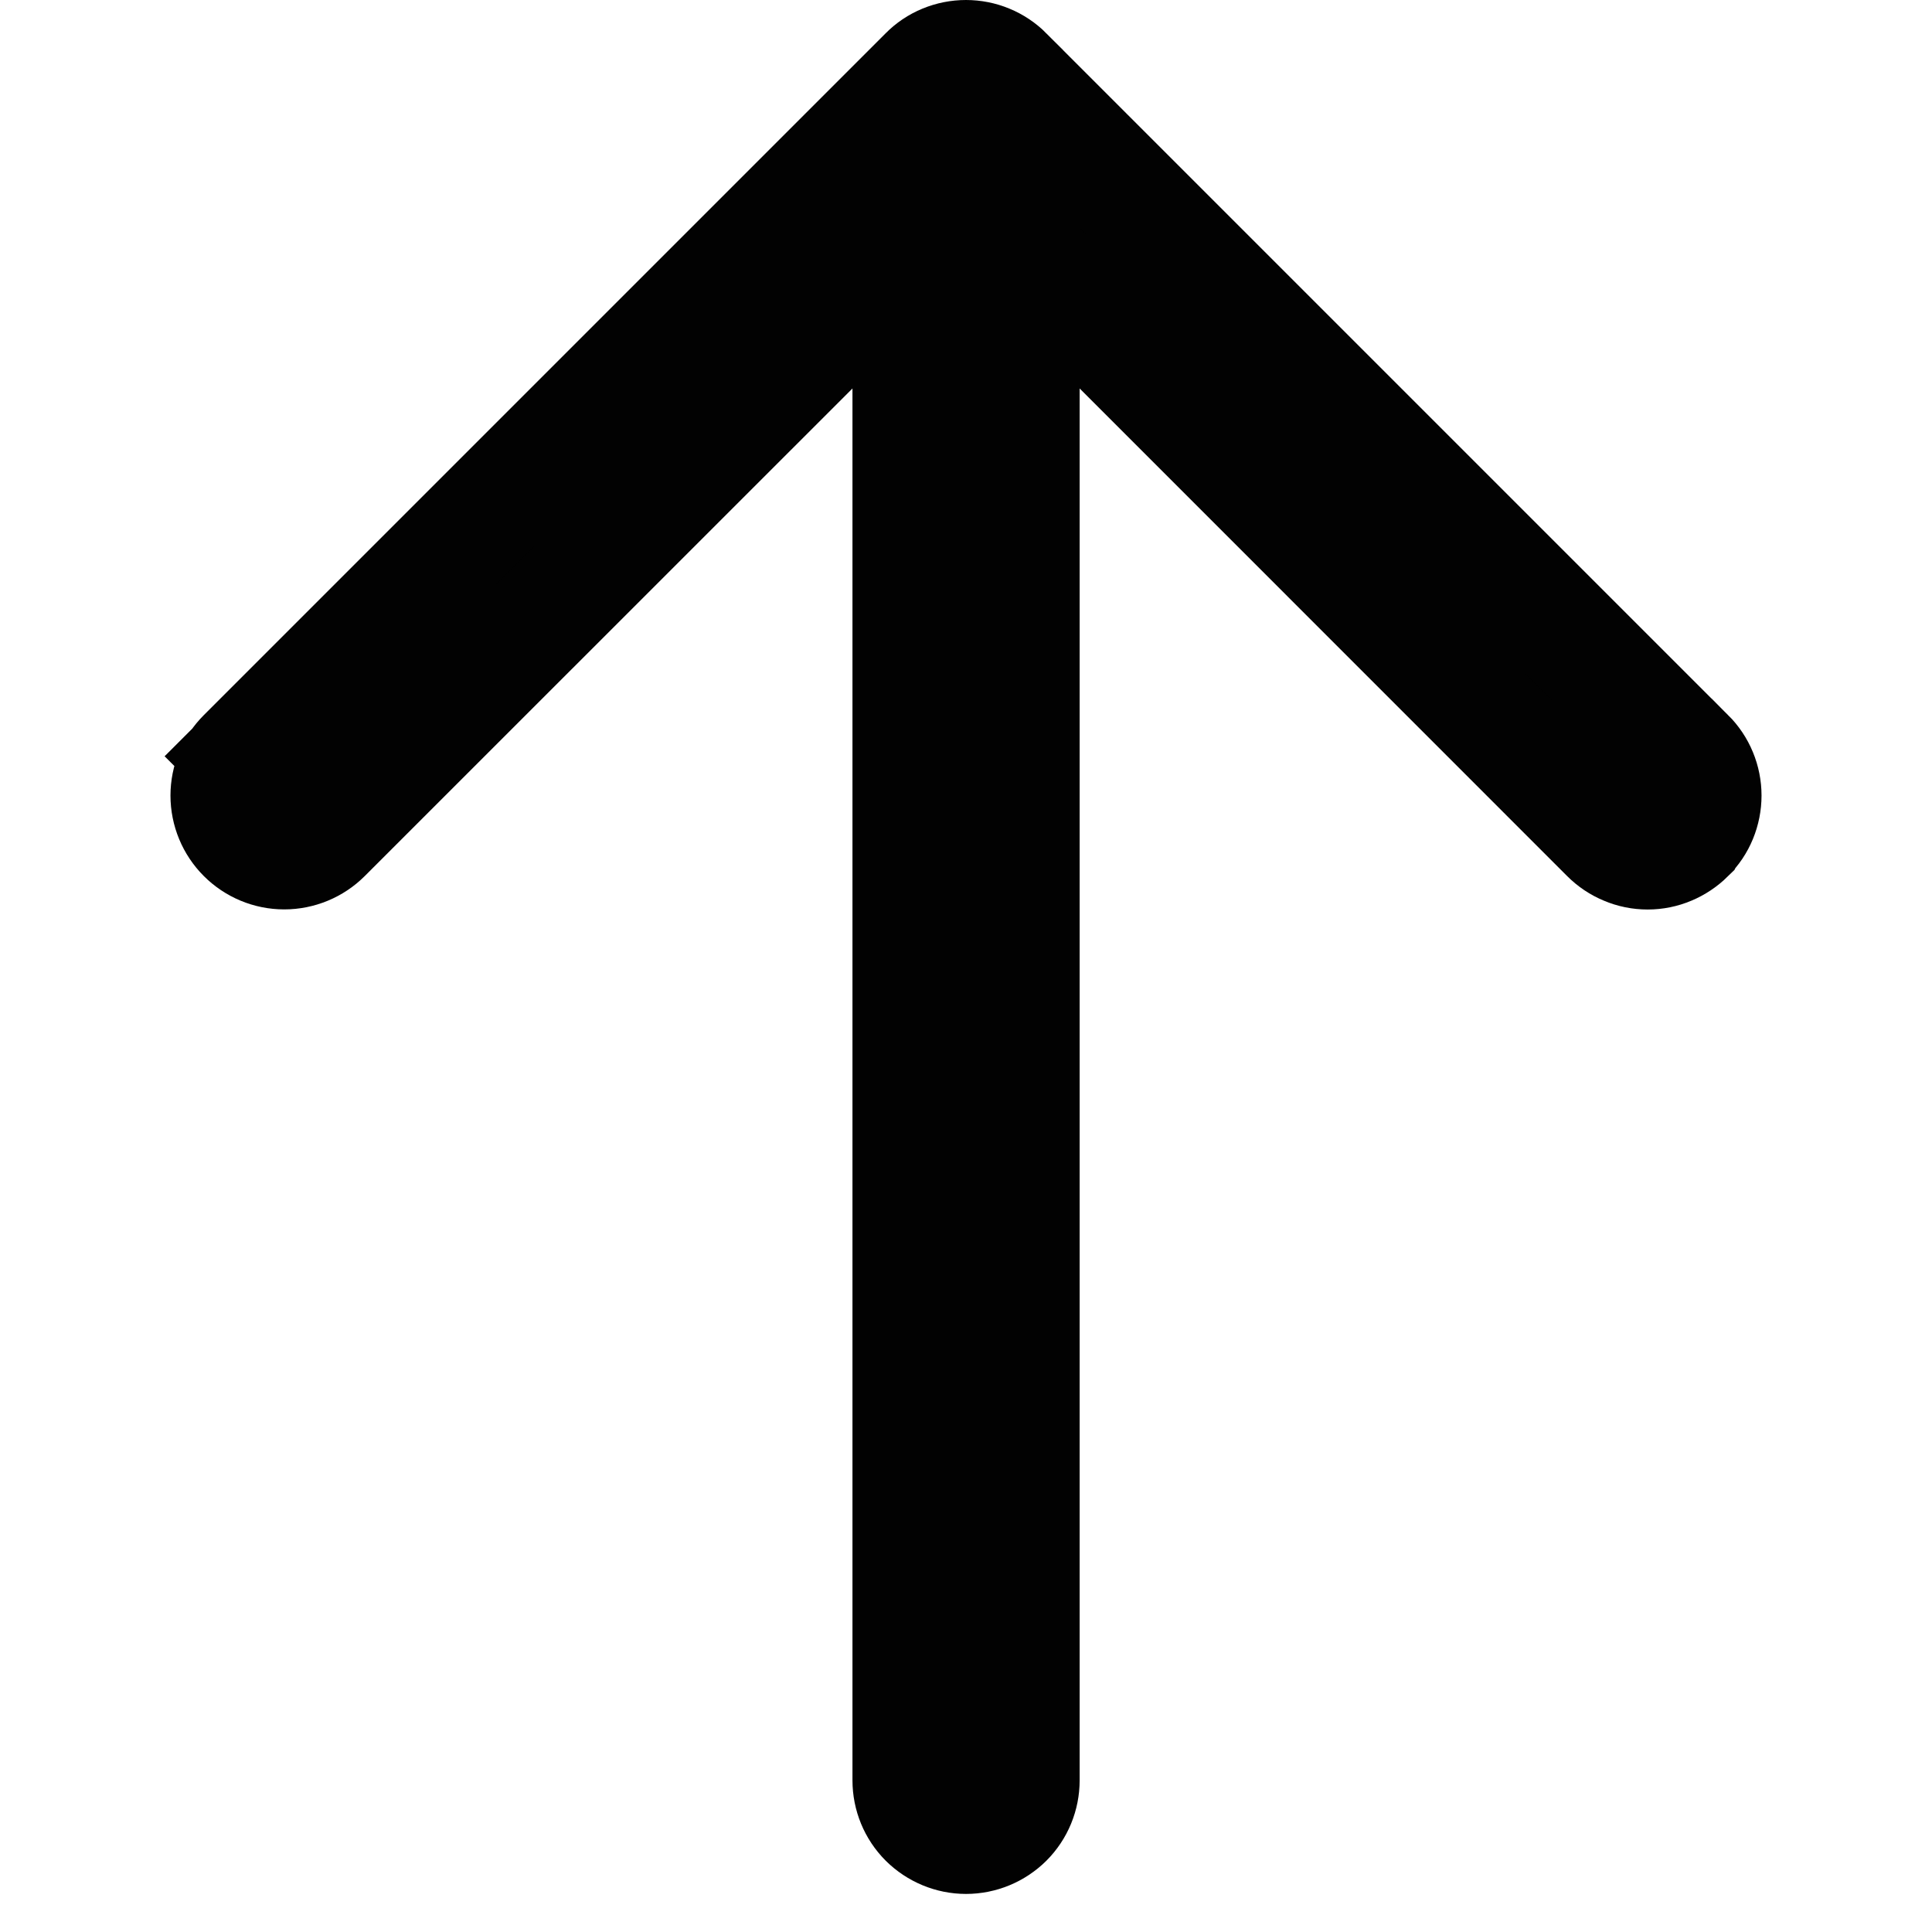
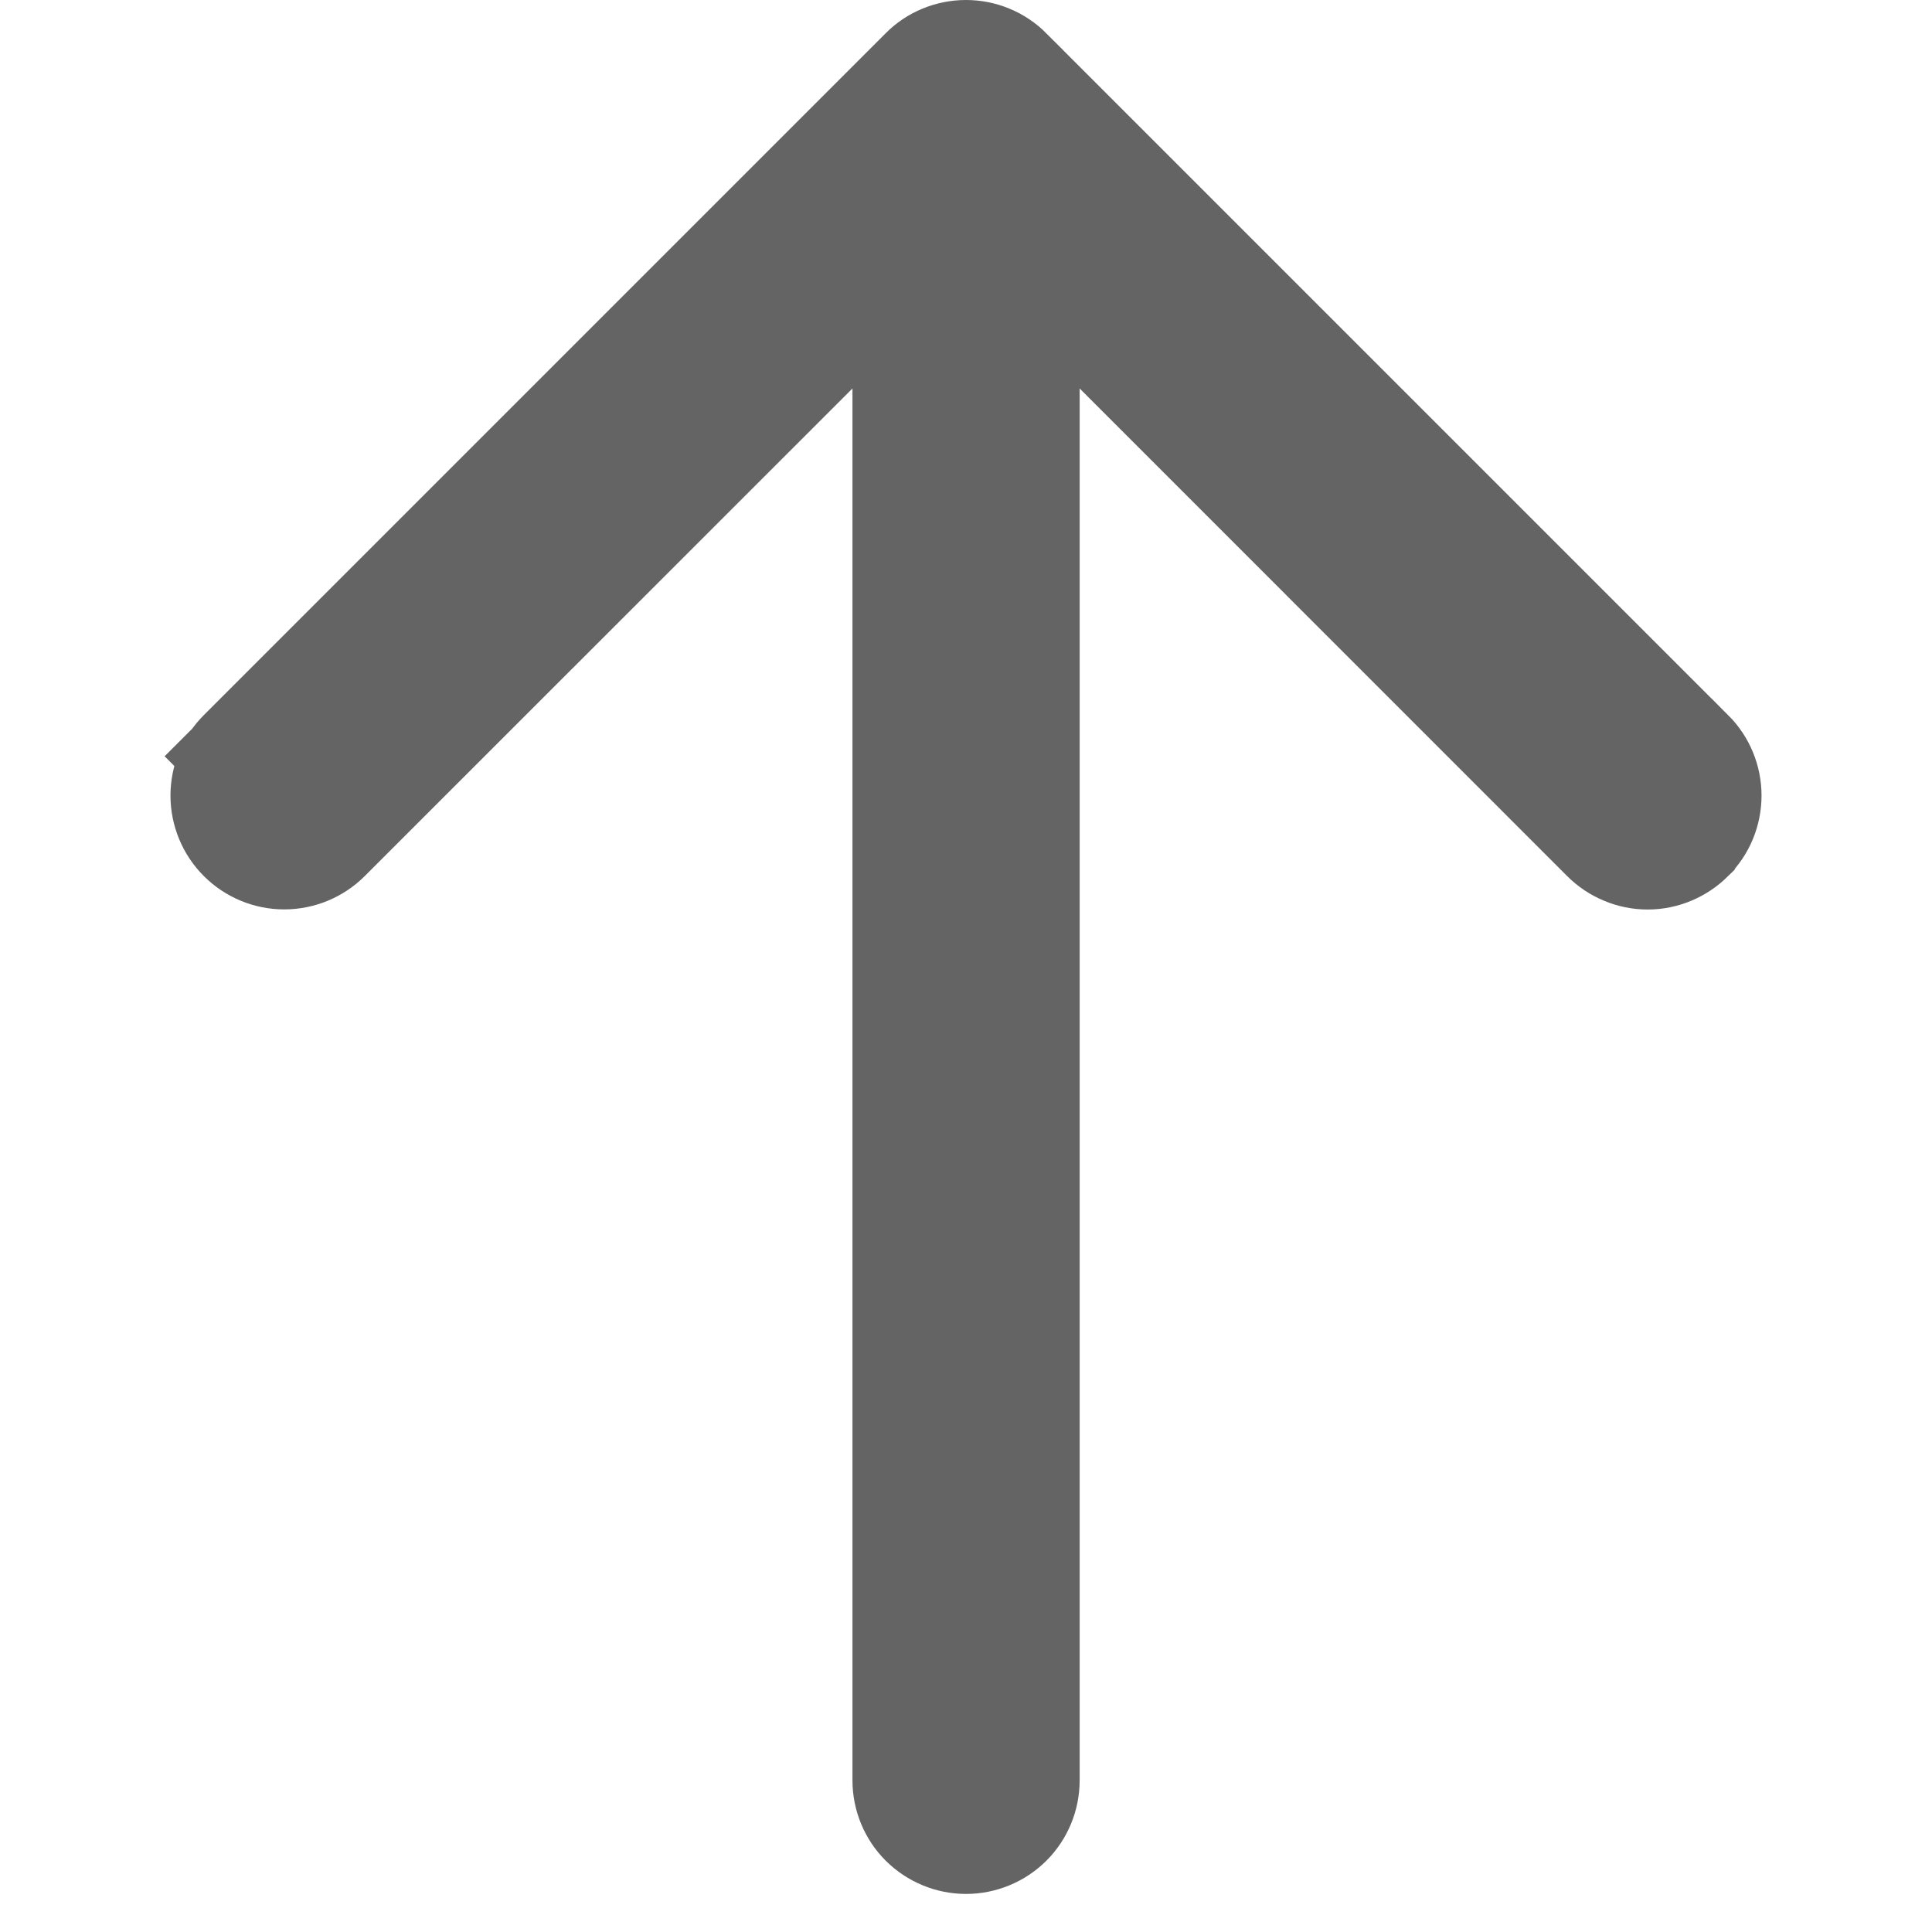
<svg xmlns="http://www.w3.org/2000/svg" width="22" height="22" viewBox="0 0 14 17" fill="none">
-   <path d="M13.353 7.354L13.352 7.356C13.305 7.402 13.25 7.439 13.19 7.464C13.129 7.49 13.064 7.503 12.998 7.503C12.932 7.503 12.867 7.49 12.806 7.464C12.745 7.439 12.69 7.402 12.644 7.356L12.643 7.355L8.354 3.065L7.5 2.212V3.419V15.665C7.5 15.798 7.448 15.925 7.354 16.019C7.26 16.112 7.133 16.165 7 16.165C6.868 16.165 6.741 16.112 6.647 16.019C6.553 15.925 6.501 15.798 6.501 15.665V3.419V2.212L5.647 3.065L1.356 7.355L1.356 7.355C1.262 7.449 1.134 7.502 1.001 7.502C0.868 7.502 0.741 7.449 0.647 7.355C0.553 7.261 0.5 7.133 0.5 7C0.5 6.867 0.553 6.74 0.647 6.646L0.302 6.301L0.647 6.646L6.645 0.648L6.646 0.647C6.692 0.6 6.747 0.563 6.808 0.538C6.869 0.513 6.934 0.5 7 0.5C7.065 0.5 7.131 0.513 7.191 0.538C7.252 0.563 7.307 0.6 7.354 0.647L7.354 0.648L13.352 6.646L13.353 6.646C13.4 6.693 13.437 6.748 13.462 6.809C13.487 6.869 13.5 6.935 13.5 7C13.5 7.066 13.487 7.131 13.462 7.192C13.437 7.253 13.4 7.308 13.353 7.354Z" fill="#020202" stroke="#020202" />
+   <path d="M13.353 7.354L13.352 7.356C13.305 7.402 13.25 7.439 13.19 7.464C13.129 7.49 13.064 7.503 12.998 7.503C12.932 7.503 12.867 7.49 12.806 7.464C12.745 7.439 12.69 7.402 12.644 7.356L12.643 7.355L8.354 3.065L7.5 2.212V3.419V15.665C7.5 15.798 7.448 15.925 7.354 16.019C7.26 16.112 7.133 16.165 7 16.165C6.868 16.165 6.741 16.112 6.647 16.019C6.553 15.925 6.501 15.798 6.501 15.665V3.419V2.212L5.647 3.065L1.356 7.355L1.356 7.355C1.262 7.449 1.134 7.502 1.001 7.502C0.868 7.502 0.741 7.449 0.647 7.355C0.553 7.261 0.5 7.133 0.5 7C0.5 6.867 0.553 6.74 0.647 6.646L0.302 6.301L0.647 6.646L6.645 0.648L6.646 0.647C6.692 0.6 6.747 0.563 6.808 0.538C6.869 0.513 6.934 0.5 7 0.5C7.065 0.5 7.131 0.513 7.191 0.538C7.252 0.563 7.307 0.6 7.354 0.647L7.354 0.648L13.352 6.646L13.353 6.646C13.4 6.693 13.437 6.748 13.462 6.809C13.487 6.869 13.5 6.935 13.5 7C13.5 7.066 13.487 7.131 13.462 7.192C13.437 7.253 13.4 7.308 13.353 7.354Z" fill="#646464" stroke="#646464" />
</svg>
